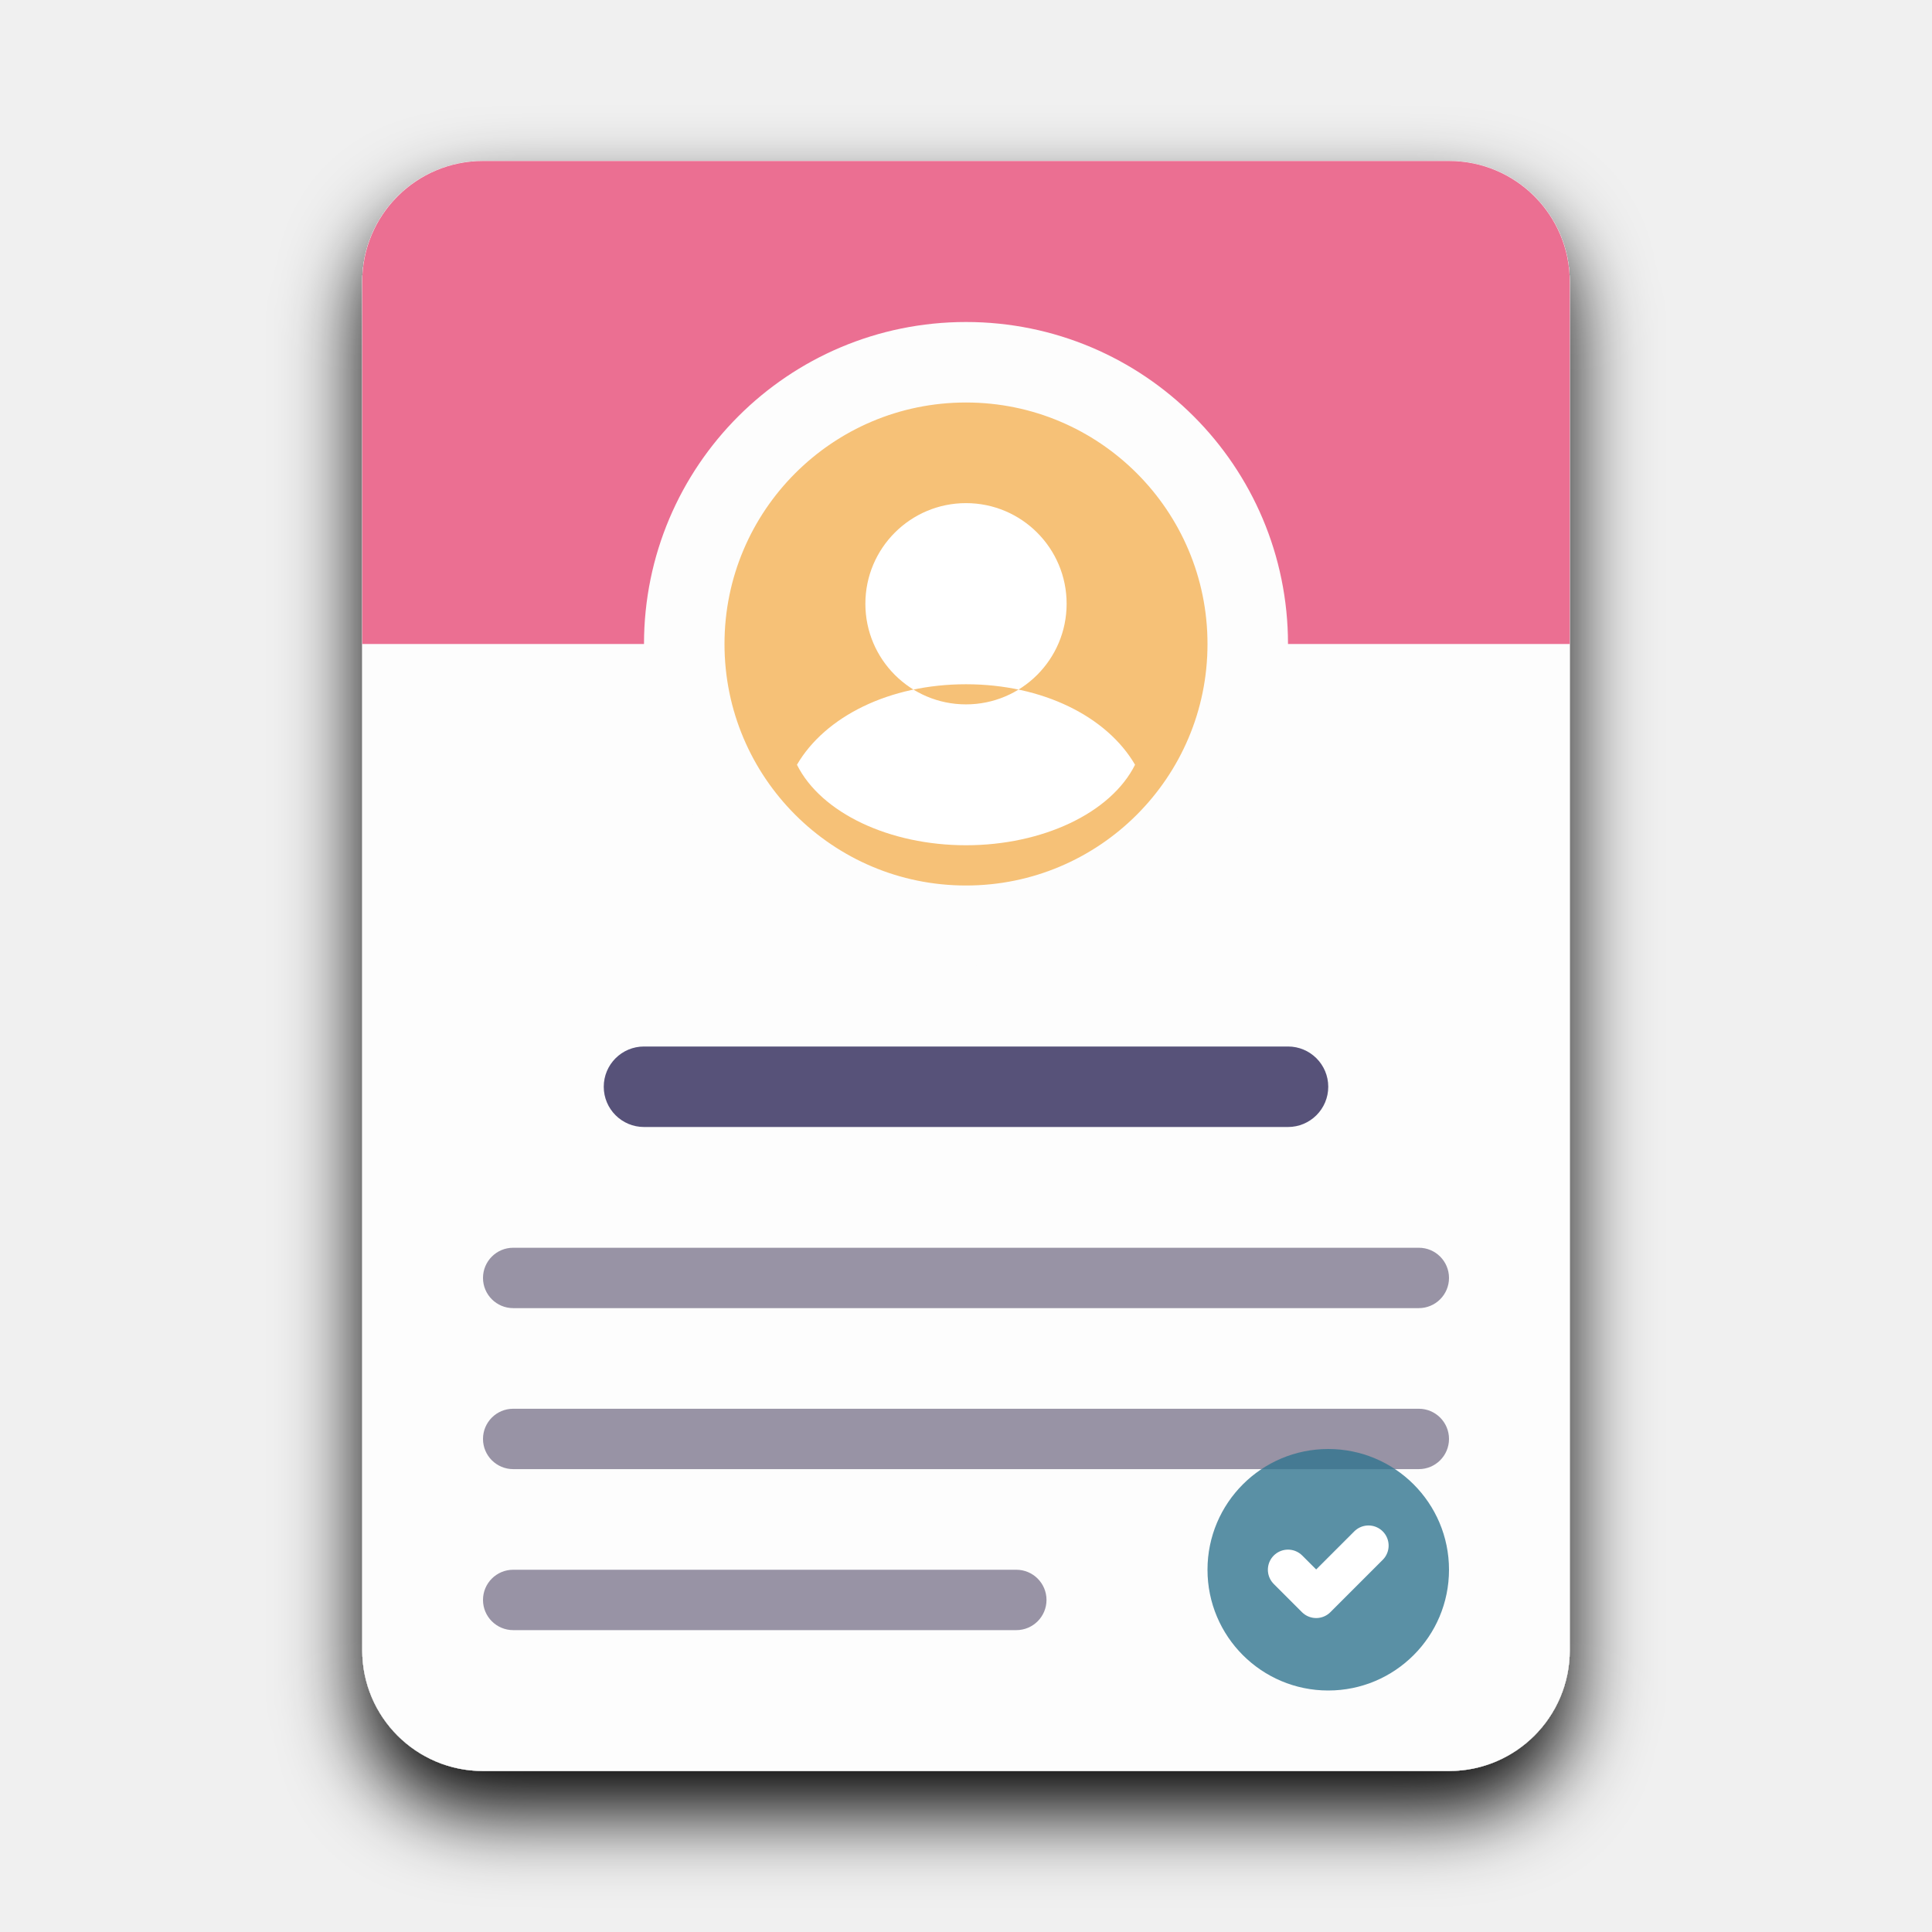
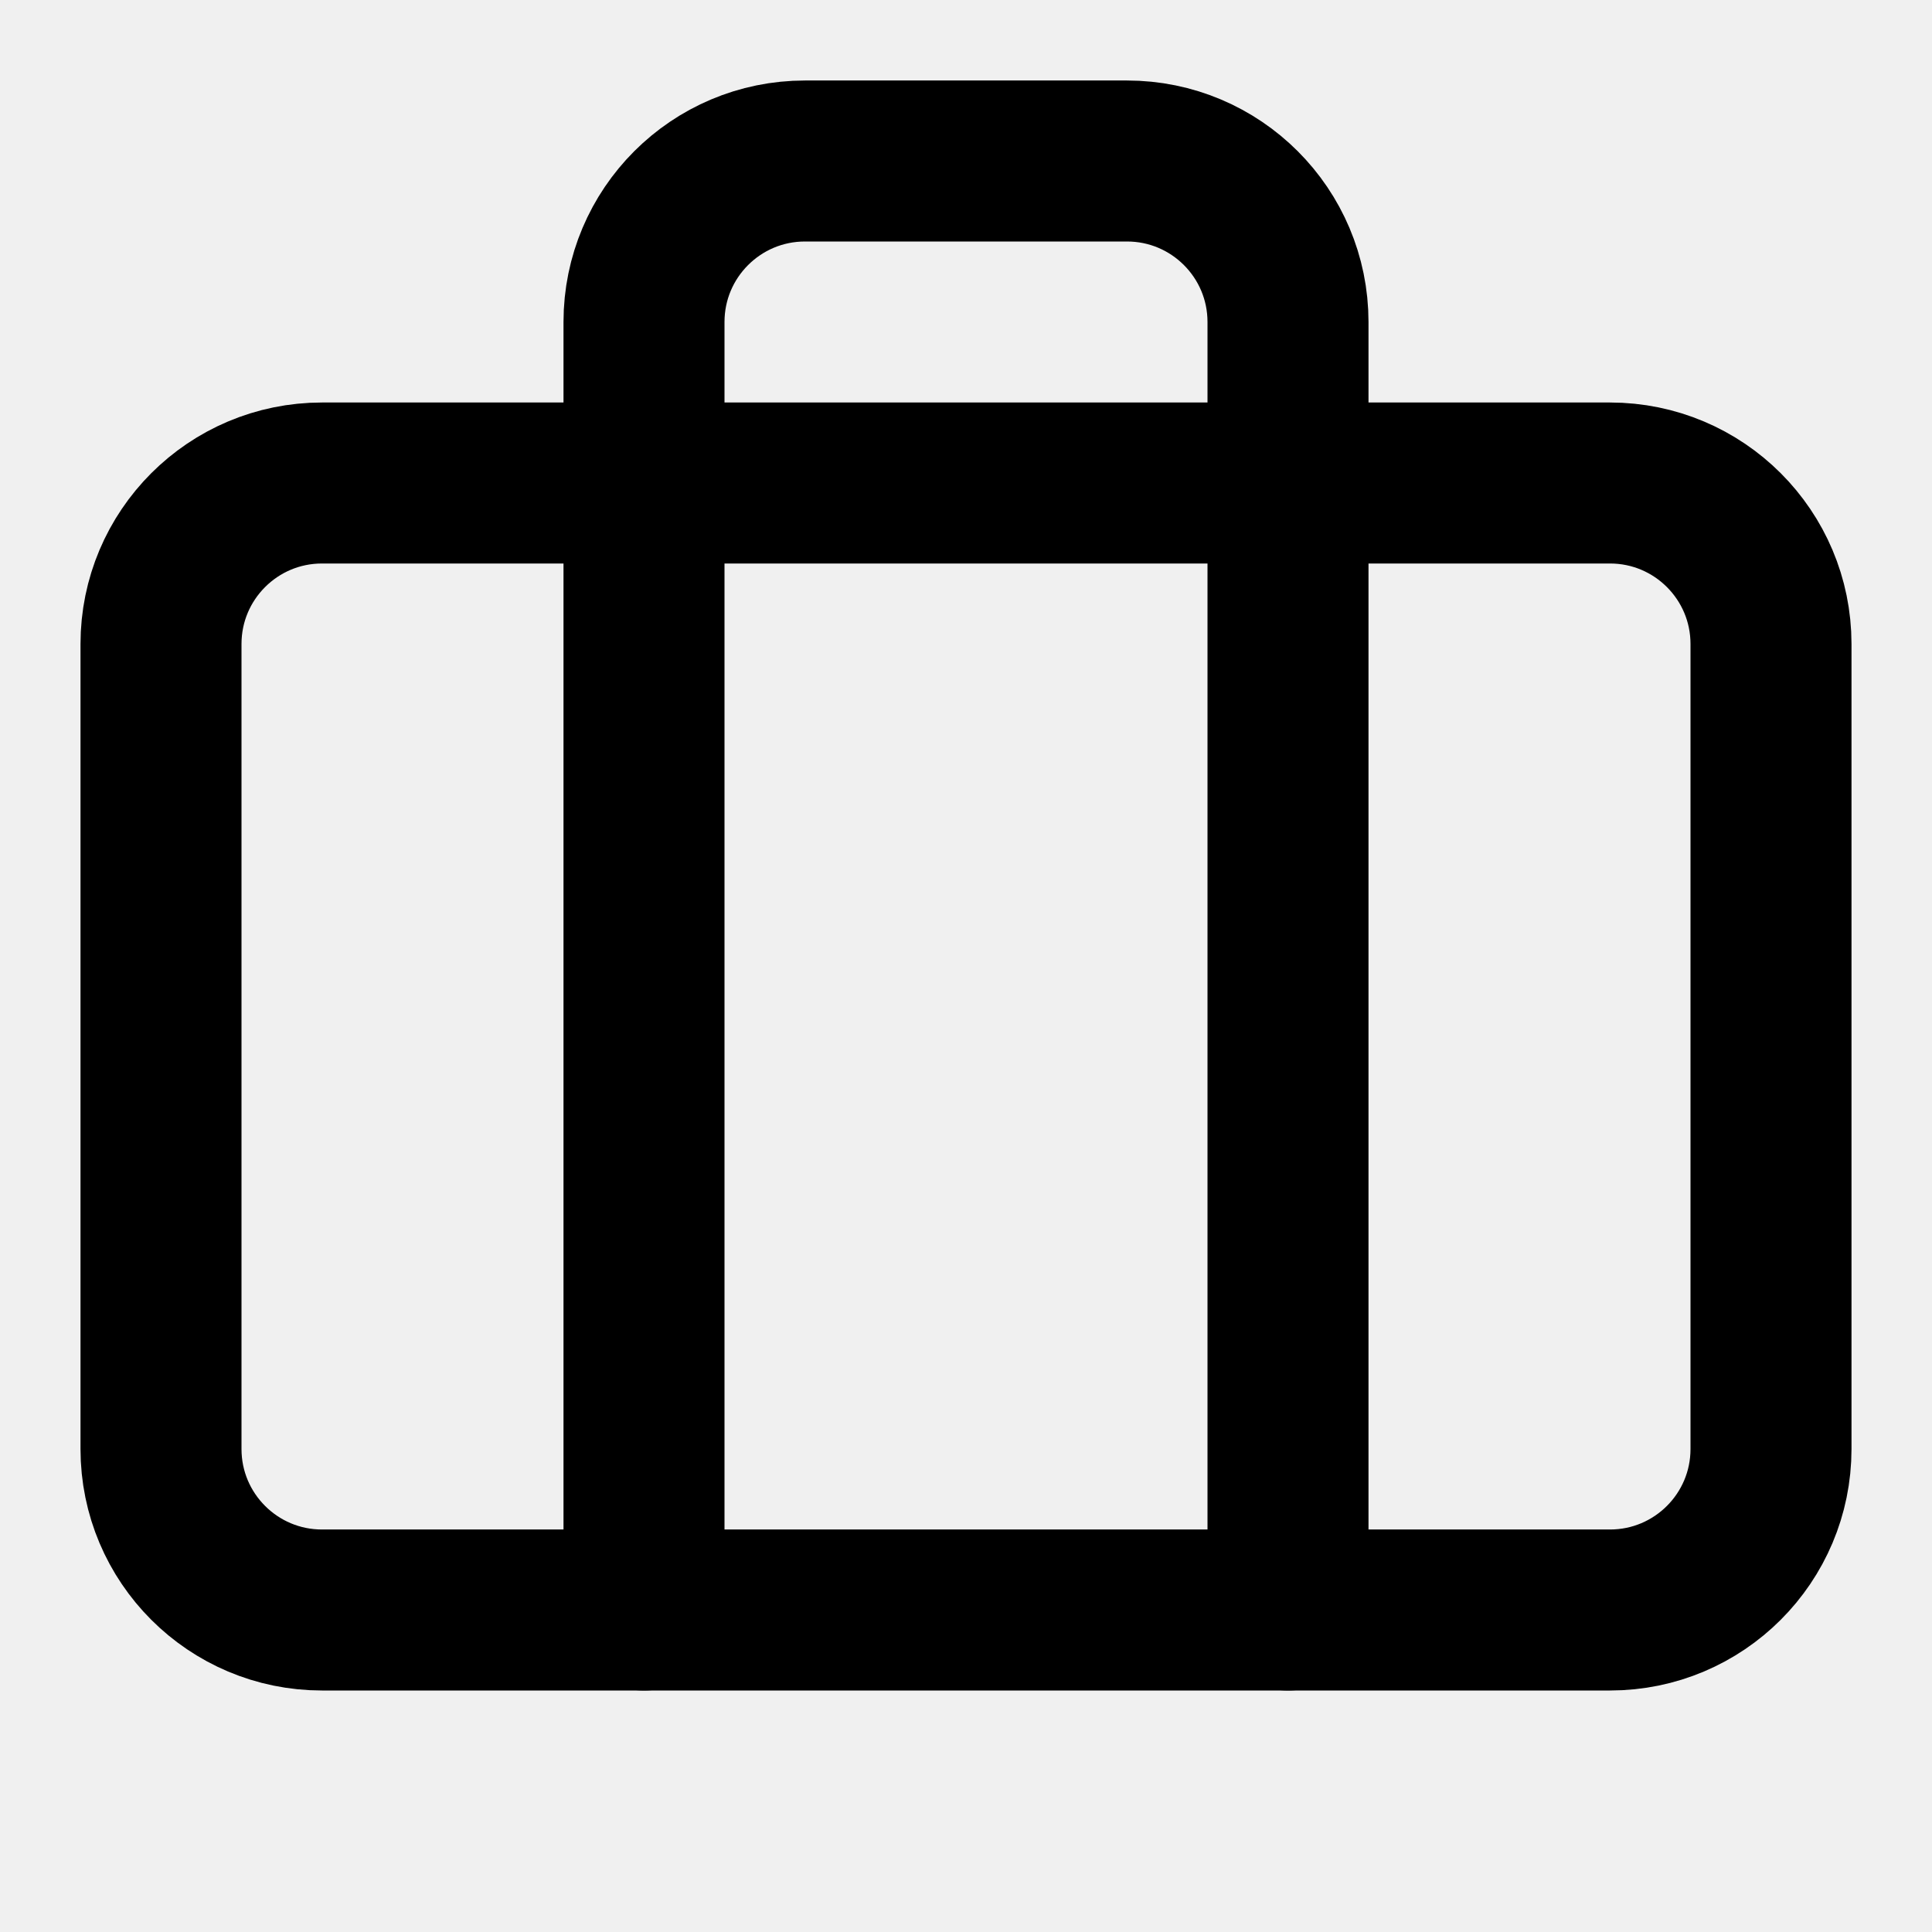
- <svg xmlns="http://www.w3.org/2000/svg" width="48" height="48" viewBox="0 0 48 48">
-   <defs>
-     <filter id="shadow" x="-20%" y="-20%" width="140%" height="140%">
-       <feGaussianBlur in="SourceAlpha" stdDeviation="1" result="blur" />
-       <feOffset dx="0" dy="1" result="offsetBlur" />
-       <feComponentTransfer>
-         <feFuncA type="linear" slope="0.2" />
-       </feComponentTransfer>
-       <feMerge>
-         <feMergeNode in="offsetBlur" />
-         <feMergeNode in="SourceGraphic" />
-       </feMerge>
-     </filter>
-   </defs>
-   <rect x="9" y="4" width="30" height="40" rx="3" fill="#fdfdfd" filter="url(#shadow)" />
-   <path d="M 9 7 C 9 5.343 10.343 4 12 4 L 36 4 C 37.657 4 39 5.343 39 7 L 39 16 L 9 16 L 9 7 Z" fill="#eb6f92" />
-   <circle cx="24" cy="16" r="7" fill="#f6c177" stroke="#fdfdfd" stroke-width="2" />
-   <path d="M 24 12.5 A 2.5 2.5 0 0 0 21.5 15 A 2.5 2.5 0 0 0 24 17.5 A 2.5 2.5 0 0 0 26.5 15 A 2.5 2.5 0 0 0 24 12.5 z M 19.8 19 C 20.5 17.8 22.1 17 24 17 C 25.9 17 27.5 17.8 28.2 19 C 27.6 20.2 25.9 21 24 21 C 22.1 21 20.4 20.2 19.8 19 Z" fill="#fff" />
-   <rect x="15" y="26" width="18" height="2" rx="1" fill="#575279" />
-   <rect x="12" y="31" width="24" height="1.5" rx="0.75" fill="#9893a5" />
-   <rect x="12" y="35" width="24" height="1.5" rx="0.75" fill="#9893a5" />
-   <rect x="12" y="39" width="14" height="1.5" rx="0.75" fill="#9893a5" />
-   <circle cx="33" cy="39" r="3" fill="#31748f" opacity="0.8" />
-   <path d="M 32 39 L 32.7 39.7 L 34 38.4" stroke="#fff" stroke-width="1" fill="none" stroke-linecap="round" stroke-linejoin="round" />
+ <svg xmlns="http://www.w3.org/2000/svg" viewBox="0 0 24 24">
+   <style>
+     .icon { stroke: #000000; stroke-width: 2; stroke-linecap: round; stroke-linejoin: round; fill: none; }
+     @media (prefers-color-scheme: dark) {
+       .icon { stroke: #ffffff; }
+     }
+   </style>
+   <g class="icon">
+     <path d="M16 20V4a2 2 0 0 0-2-2h-4a2 2 0 0 0-2 2v16" />
+     <rect width="20" height="14" x="2" y="6" rx="2" />
+   </g>
</svg>
